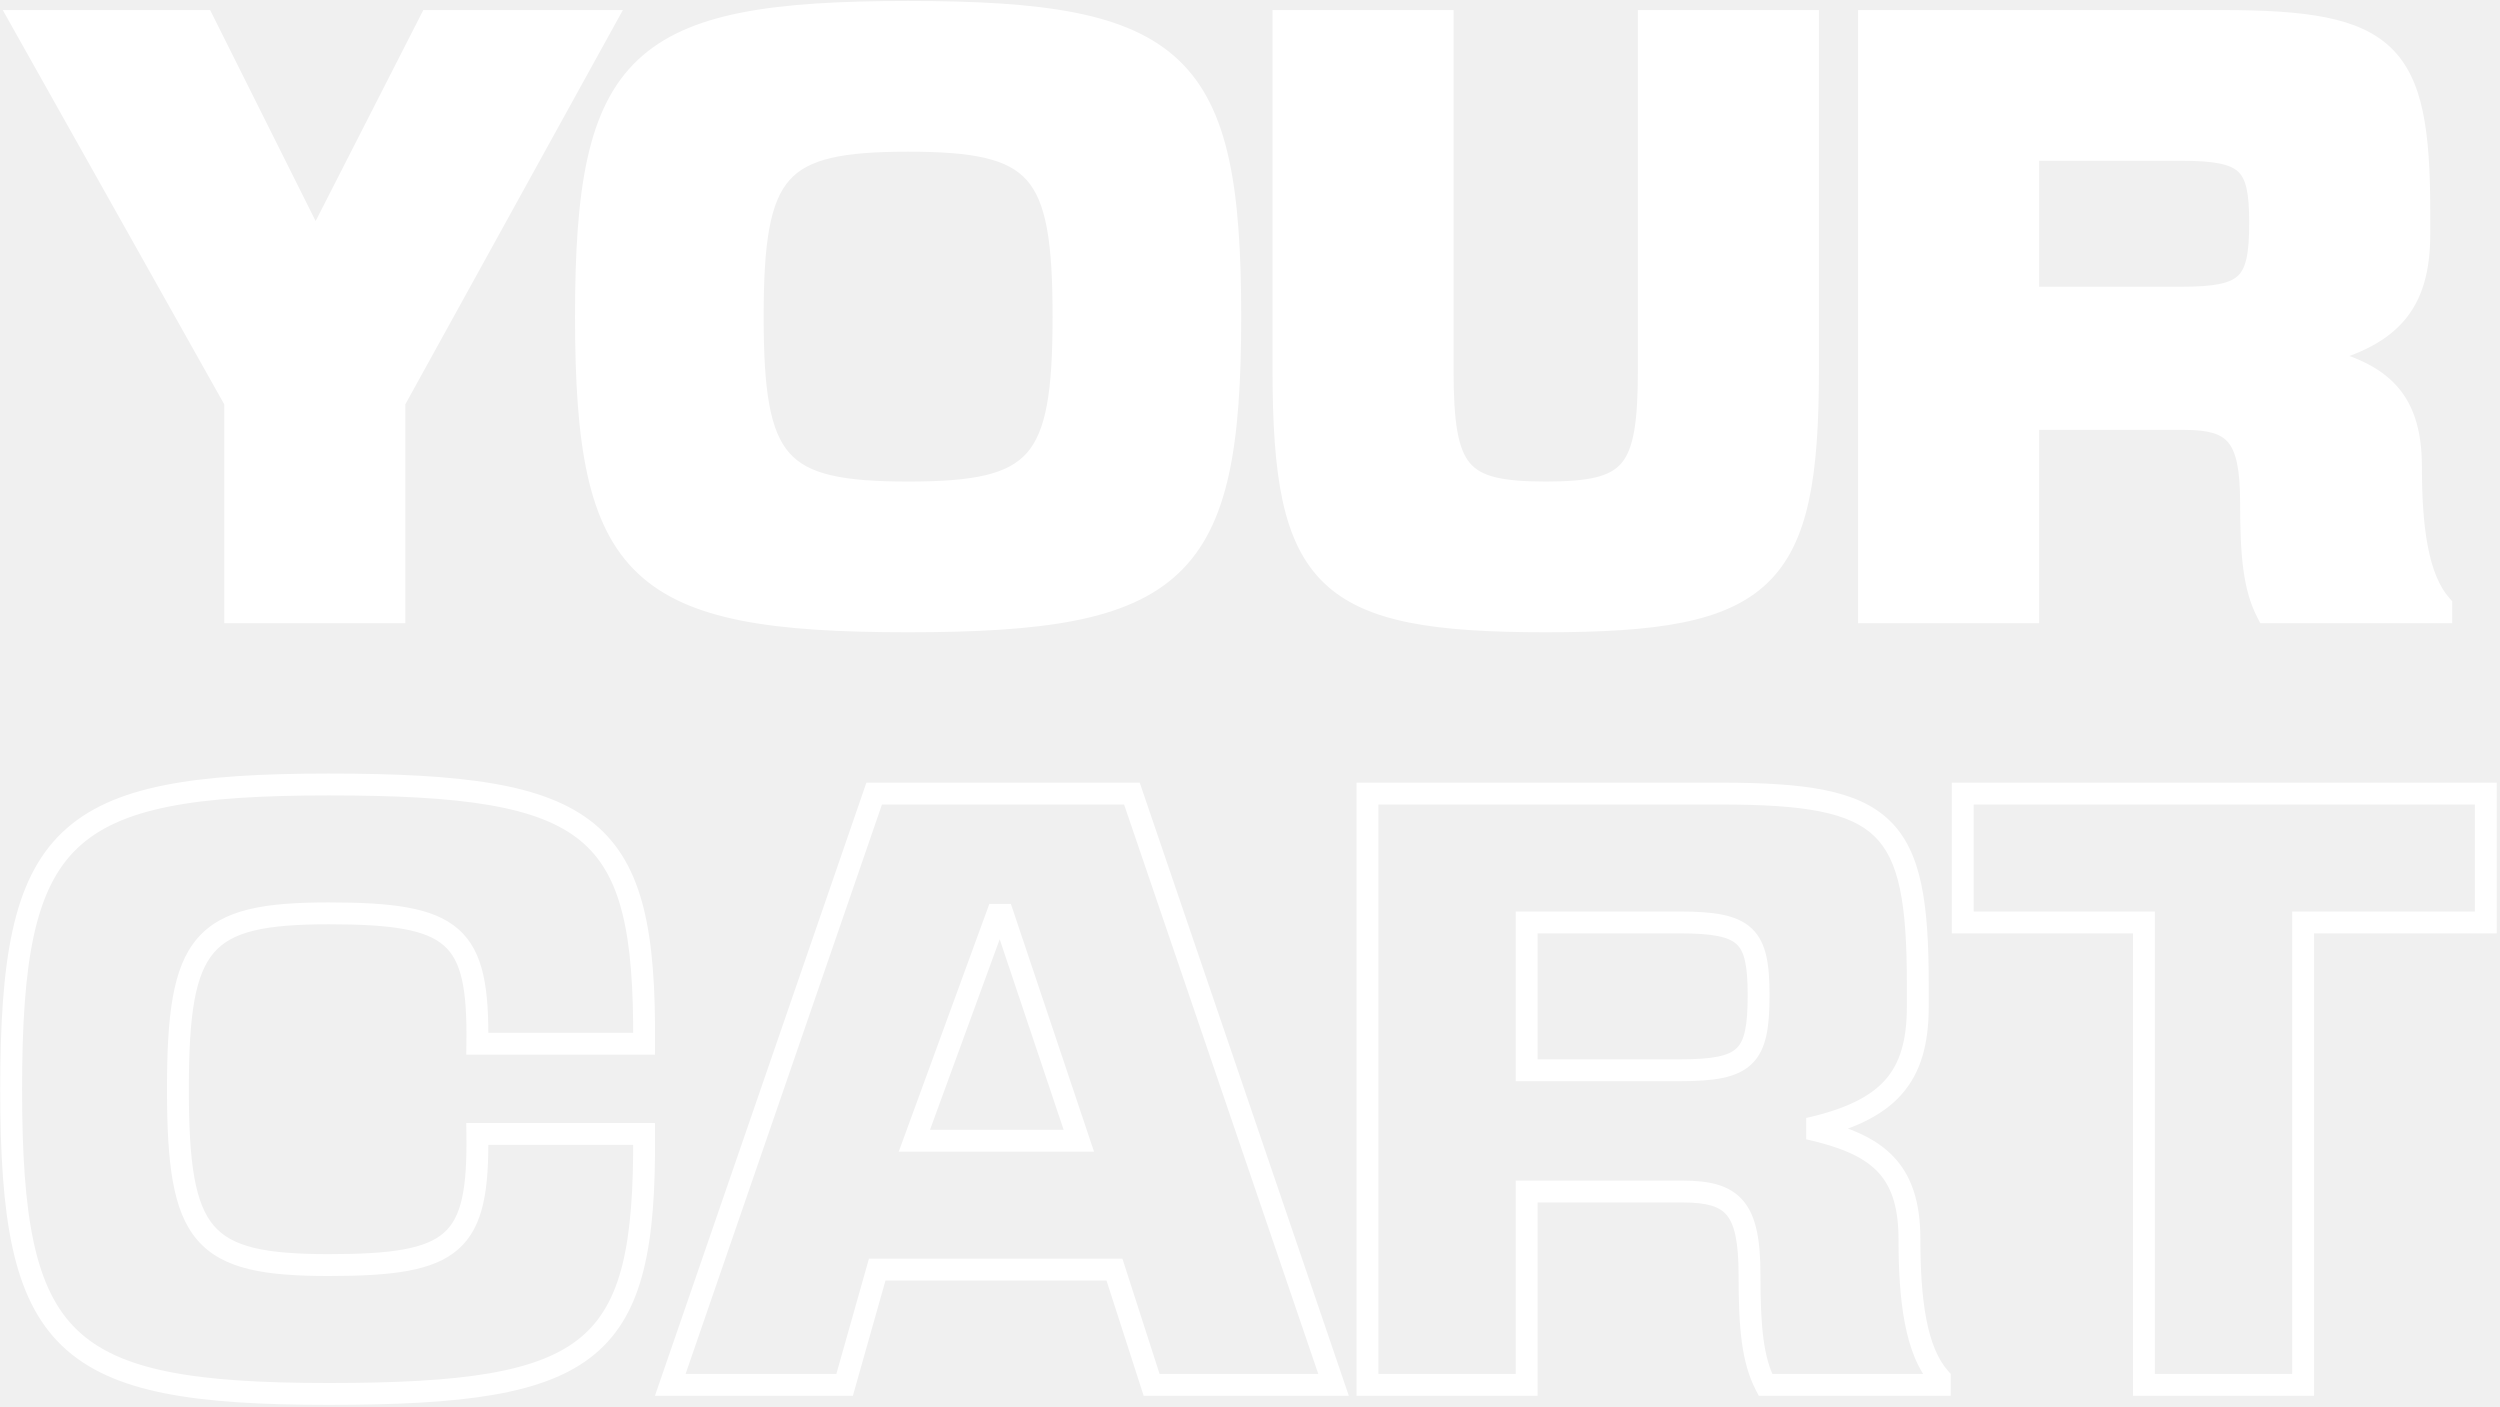
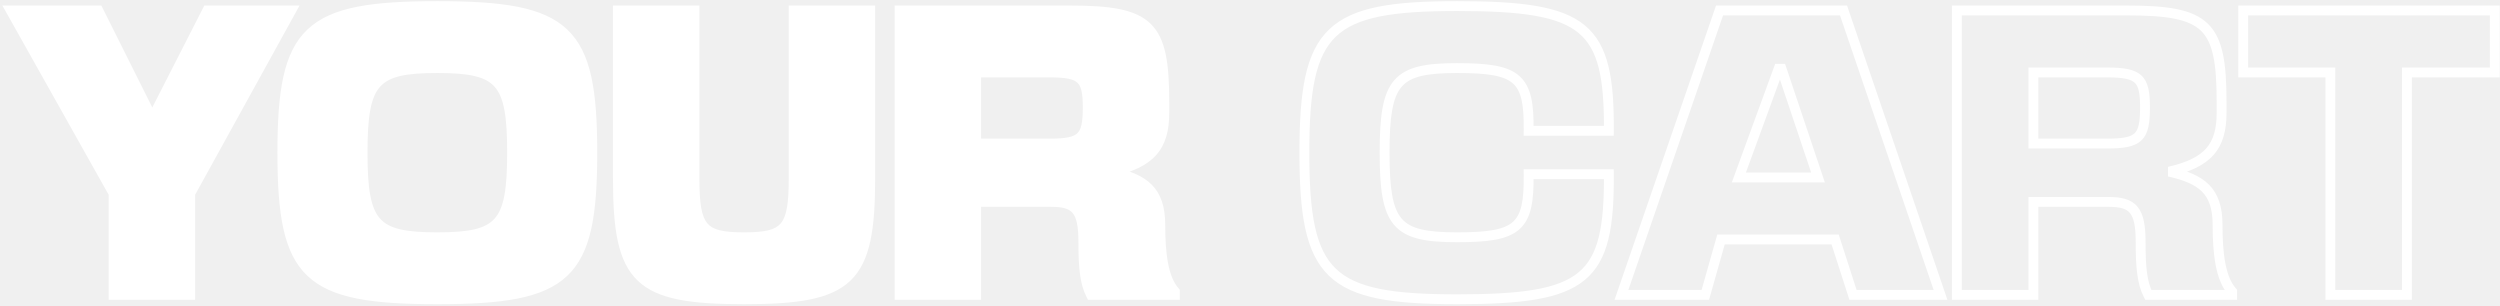
- <svg xmlns="http://www.w3.org/2000/svg" width="343" height="193" viewBox="0 0 343 193" fill="none">
-   <path d="M82.918 2.88H58.998L43.606 33.04H42.982L27.902 2.88H2.942L32.27 55.088V84H54.11V55.088L82.918 2.88ZM124.593 19.312C142.585 19.312 145.913 23.056 145.913 43.44C145.913 63.824 142.585 67.568 124.593 67.568C106.601 67.568 103.273 63.824 103.273 43.44C103.273 23.056 106.601 19.312 124.593 19.312ZM80.393 43.44C80.393 78.696 87.361 85.248 124.593 85.248C161.825 85.248 168.793 78.696 168.793 43.44C168.793 8.184 161.825 1.632 124.593 1.632C87.361 1.632 80.393 8.184 80.393 43.44ZM248.058 50.72V2.88H226.218V50.72C226.218 64.968 224.034 67.568 212.074 67.568C200.114 67.568 197.93 64.968 197.93 50.72V2.88H176.09V50.72C176.09 79.84 181.706 85.248 212.074 85.248C242.442 85.248 248.058 79.84 248.058 50.72ZM304.89 2.88H256.426V84H278.266V57.48H299.69C306.658 57.48 308.842 59.768 308.842 68.92C308.842 76.2 309.258 80.568 311.026 84H334.946V83.064C331.618 79.32 330.786 72.248 330.786 64.032C330.786 54.152 326.106 50.928 316.954 48.848C327.978 46.352 331.93 41.776 331.93 32.104V28.984C331.93 6.936 327.874 2.88 304.89 2.88ZM278.266 40.84V20.56H299.274C308.426 20.56 310.09 22.328 310.09 30.544C310.09 39.072 308.426 40.84 299.274 40.84H278.266Z" fill="white" />
-   <path d="M82.918 2.88L84.231 3.605L85.459 1.38H82.918V2.88ZM58.998 2.88V1.38H58.079L57.662 2.198L58.998 2.88ZM43.606 33.04V34.54H44.524L44.942 33.722L43.606 33.04ZM42.982 33.04L41.64 33.711L42.055 34.54H42.982V33.04ZM27.902 2.88L29.244 2.209L28.829 1.38H27.902V2.88ZM2.942 2.88V1.38H0.379L1.634 3.615L2.942 2.88ZM32.27 55.088H33.77V54.696L33.578 54.353L32.27 55.088ZM32.27 84H30.77V85.5H32.27V84ZM54.11 84V85.5H55.61V84H54.11ZM54.11 55.088L52.797 54.363L52.61 54.702V55.088H54.11ZM82.918 1.38H58.998V4.38H82.918V1.38ZM57.662 2.198L42.27 32.358L44.942 33.722L60.334 3.562L57.662 2.198ZM43.606 31.54H42.982V34.54H43.606V31.54ZM44.324 32.369L29.244 2.209L26.56 3.551L41.64 33.711L44.324 32.369ZM27.902 1.38H2.942V4.38H27.902V1.38ZM1.634 3.615L30.962 55.823L33.578 54.353L4.25 2.145L1.634 3.615ZM30.77 55.088V84H33.77V55.088H30.77ZM32.27 85.5H54.11V82.5H32.27V85.5ZM55.61 84V55.088H52.61V84H55.61ZM55.423 55.813L84.231 3.605L81.605 2.155L52.797 54.363L55.423 55.813ZM124.593 20.812C129.063 20.812 132.503 21.047 135.171 21.675C137.811 22.297 139.6 23.282 140.877 24.726C142.169 26.187 143.071 28.27 143.637 31.342C144.205 34.421 144.413 38.366 144.413 43.44H147.413C147.413 38.322 147.206 34.155 146.587 30.799C145.968 27.436 144.913 24.761 143.124 22.738C141.32 20.698 138.904 19.473 135.859 18.756C132.843 18.045 129.12 17.812 124.593 17.812V20.812ZM144.413 43.44C144.413 48.514 144.205 52.459 143.637 55.538C143.071 58.61 142.169 60.693 140.877 62.154C139.6 63.598 137.811 64.583 135.171 65.204C132.503 65.833 129.063 66.068 124.593 66.068V69.068C129.12 69.068 132.843 68.835 135.859 68.124C138.904 67.407 141.32 66.182 143.124 64.142C144.913 62.119 145.968 59.444 146.587 56.081C147.206 52.725 147.413 48.558 147.413 43.44H144.413ZM124.593 66.068C120.124 66.068 116.684 65.833 114.016 65.204C111.376 64.583 109.587 63.598 108.31 62.154C107.018 60.693 106.116 58.61 105.55 55.538C104.982 52.459 104.773 48.514 104.773 43.44H101.773C101.773 48.558 101.981 52.725 102.599 56.081C103.219 59.444 104.274 62.119 106.063 64.142C107.867 66.182 110.283 67.407 113.328 68.124C116.344 68.835 120.067 69.068 124.593 69.068V66.068ZM104.773 43.44C104.773 38.366 104.982 34.421 105.55 31.342C106.116 28.27 107.018 26.187 108.31 24.726C109.587 23.282 111.376 22.297 114.016 21.675C116.684 21.047 120.124 20.812 124.593 20.812V17.812C120.067 17.812 116.344 18.045 113.328 18.756C110.283 19.473 107.867 20.698 106.063 22.738C104.274 24.761 103.219 27.436 102.599 30.799C101.981 34.155 101.773 38.322 101.773 43.44H104.773ZM78.893 43.44C78.893 52.281 79.328 59.434 80.6 65.171C81.876 70.929 84.017 75.363 87.501 78.655C90.977 81.94 95.64 83.948 101.689 85.145C107.726 86.339 115.262 86.748 124.593 86.748V83.748C115.309 83.748 108.012 83.338 102.271 82.202C96.542 81.068 92.482 79.235 89.562 76.475C86.65 73.722 84.722 69.907 83.528 64.522C82.33 59.114 81.893 52.227 81.893 43.44H78.893ZM124.593 86.748C133.925 86.748 141.461 86.339 147.498 85.145C153.547 83.948 158.21 81.94 161.686 78.655C165.17 75.363 167.311 70.929 168.587 65.171C169.859 59.434 170.293 52.281 170.293 43.44H167.293C167.293 52.227 166.857 59.114 165.658 64.522C164.465 69.907 162.537 73.722 159.625 76.475C156.705 79.235 152.645 81.068 146.916 82.202C141.175 83.338 133.878 83.748 124.593 83.748V86.748ZM170.293 43.44C170.293 34.599 169.859 27.446 168.587 21.709C167.311 15.951 165.17 11.517 161.686 8.225C158.21 4.94 153.547 2.932 147.498 1.735C141.461 0.541 133.925 0.132 124.593 0.132V3.132C133.878 3.132 141.175 3.542 146.916 4.678C152.645 5.812 156.705 7.645 159.625 10.405C162.537 13.158 164.465 16.973 165.658 22.358C166.857 27.766 167.293 34.653 167.293 43.44H170.293ZM124.593 0.132C115.262 0.132 107.726 0.541 101.689 1.735C95.64 2.932 90.977 4.94 87.501 8.225C84.017 11.517 81.876 15.951 80.6 21.709C79.328 27.446 78.893 34.599 78.893 43.44H81.893C81.893 34.653 82.33 27.766 83.528 22.358C84.722 16.973 86.65 13.158 89.562 10.405C92.482 7.645 96.542 5.812 102.271 4.678C108.012 3.542 115.309 3.132 124.593 3.132V0.132ZM248.058 2.88H249.558V1.38H248.058V2.88ZM226.218 2.88V1.38H224.718V2.88H226.218ZM197.93 2.88H199.43V1.38H197.93V2.88ZM176.09 2.88V1.38H174.59V2.88H176.09ZM249.558 50.72V2.88H246.558V50.72H249.558ZM248.058 1.38H226.218V4.38H248.058V1.38ZM224.718 2.88V50.72H227.718V2.88H224.718ZM224.718 50.72C224.718 54.262 224.58 56.99 224.212 59.106C223.844 61.219 223.266 62.589 222.482 63.523C220.942 65.356 218.124 66.068 212.074 66.068V69.068C217.983 69.068 222.237 68.48 224.779 65.451C226.037 63.954 226.752 62.003 227.167 59.621C227.582 57.242 227.718 54.302 227.718 50.72H224.718ZM212.074 66.068C206.023 66.068 203.205 65.356 201.665 63.523C200.882 62.589 200.304 61.219 199.936 59.106C199.567 56.99 199.43 54.262 199.43 50.72H196.43C196.43 54.302 196.565 57.242 196.98 59.621C197.395 62.003 198.111 63.954 199.368 65.451C201.91 68.48 206.164 69.068 212.074 69.068V66.068ZM199.43 50.72V2.88H196.43V50.72H199.43ZM197.93 1.38H176.09V4.38H197.93V1.38ZM174.59 2.88V50.72H177.59V2.88H174.59ZM174.59 50.72C174.59 58.026 174.94 63.955 175.976 68.719C177.017 73.503 178.772 77.218 181.655 79.986C184.533 82.749 188.385 84.424 193.345 85.419C198.292 86.411 204.458 86.748 212.074 86.748V83.748C204.506 83.748 198.581 83.409 193.935 82.477C189.301 81.548 186.055 80.051 183.732 77.822C181.416 75.598 179.869 72.501 178.907 68.081C177.942 63.641 177.59 57.974 177.59 50.72H174.59ZM212.074 86.748C219.69 86.748 225.855 86.411 230.803 85.419C235.763 84.424 239.615 82.749 242.492 79.986C245.376 77.218 247.131 73.503 248.171 68.719C249.208 63.955 249.558 58.026 249.558 50.72H246.558C246.558 57.974 246.206 63.641 245.24 68.081C244.279 72.501 242.732 75.598 240.415 77.822C238.093 80.051 234.847 81.548 230.213 82.477C225.566 83.409 219.642 83.748 212.074 83.748V86.748ZM256.426 2.88V1.38H254.926V2.88H256.426ZM256.426 84H254.926V85.5H256.426V84ZM278.266 84V85.5H279.766V84H278.266ZM278.266 57.48V55.98H276.766V57.48H278.266ZM311.026 84L309.692 84.687L310.111 85.5H311.026V84ZM334.946 84V85.5H336.446V84H334.946ZM334.946 83.064H336.446V82.494L336.067 82.067L334.946 83.064ZM316.954 48.848L316.622 47.385L316.621 50.311L316.954 48.848ZM278.266 40.84H276.766V42.34H278.266V40.84ZM278.266 20.56V19.06H276.766V20.56H278.266ZM304.89 1.38H256.426V4.38H304.89V1.38ZM254.926 2.88V84H257.926V2.88H254.926ZM256.426 85.5H278.266V82.5H256.426V85.5ZM279.766 84V57.48H276.766V84H279.766ZM278.266 58.98H299.69V55.98H278.266V58.98ZM299.69 58.98C303.101 58.98 304.764 59.563 305.722 60.723C306.766 61.987 307.342 64.341 307.342 68.92H310.342C310.342 64.347 309.826 60.981 308.035 58.813C306.159 56.541 303.246 55.98 299.69 55.98V58.98ZM307.342 68.92C307.342 76.177 307.737 80.892 309.692 84.687L312.359 83.313C310.778 80.244 310.342 76.223 310.342 68.92H307.342ZM311.026 85.5H334.946V82.5H311.026V85.5ZM336.446 84V83.064H333.446V84H336.446ZM336.067 82.067C334.661 80.487 333.692 78.089 333.091 74.943C332.493 71.816 332.286 68.103 332.286 64.032H329.286C329.286 68.177 329.494 72.108 330.144 75.507C330.791 78.887 331.902 81.897 333.825 84.061L336.067 82.067ZM332.286 64.032C332.286 58.854 331.053 55.13 328.359 52.451C325.73 49.837 321.916 48.438 317.286 47.385L316.621 50.311C321.143 51.338 324.245 52.591 326.244 54.579C328.178 56.502 329.286 59.33 329.286 64.032H332.286ZM317.285 50.311C322.913 49.037 327.023 47.175 329.697 44.163C332.402 41.116 333.43 37.132 333.43 32.104H330.43C330.43 36.748 329.481 39.888 327.454 42.171C325.396 44.489 322.019 46.163 316.622 47.385L317.285 50.311ZM333.43 32.104V28.984H330.43V32.104H333.43ZM333.43 28.984C333.43 23.448 333.177 18.932 332.404 15.292C331.627 11.632 330.3 8.747 328.073 6.587C325.85 4.432 322.882 3.145 319.106 2.388C315.343 1.633 310.659 1.38 304.89 1.38V4.38C310.612 4.38 315.054 4.634 318.516 5.329C321.964 6.021 324.32 7.126 325.984 8.741C327.644 10.351 328.768 12.614 329.469 15.915C330.175 19.237 330.43 23.496 330.43 28.984H333.43ZM279.766 40.84V20.56H276.766V40.84H279.766ZM278.266 22.06H299.274V19.06H278.266V22.06ZM299.274 22.06C301.532 22.06 303.232 22.171 304.525 22.434C305.807 22.696 306.578 23.086 307.085 23.563C307.583 24.032 307.968 24.718 308.224 25.849C308.485 27.003 308.59 28.519 308.59 30.544H311.59C311.59 28.461 311.486 26.675 311.15 25.187C310.807 23.675 310.204 22.379 309.142 21.379C308.089 20.387 306.728 19.822 305.124 19.495C303.531 19.17 301.591 19.06 299.274 19.06V22.06ZM308.59 30.544C308.59 32.649 308.485 34.227 308.221 35.429C307.963 36.611 307.573 37.327 307.071 37.812C306.564 38.301 305.797 38.697 304.52 38.962C303.23 39.229 301.533 39.34 299.274 39.34V42.34C301.59 42.34 303.533 42.23 305.129 41.899C306.738 41.566 308.103 40.987 309.156 39.968C310.215 38.945 310.813 37.62 311.152 36.072C311.487 34.544 311.59 32.703 311.59 30.544H308.59ZM299.274 39.34H278.266V42.34H299.274V39.34ZM88.37 155.576L89.87 155.566L89.86 154.076H88.37V155.576ZM65.49 155.576V154.076H63.969L63.99 155.597L65.49 155.576ZM65.49 143.2L63.99 143.179L63.969 144.7H65.49V143.2ZM88.37 143.2V144.7H89.86L89.87 143.21L88.37 143.2ZM88.37 154.076H65.49V157.076H88.37V154.076ZM63.99 155.597C64.042 159.363 63.876 162.241 63.373 164.461C62.875 166.651 62.07 168.107 60.898 169.141C59.705 170.191 57.977 170.942 55.378 171.416C52.775 171.892 49.427 172.068 45.106 172.068V175.068C49.469 175.068 53.038 174.893 55.917 174.368C58.801 173.841 61.123 172.941 62.881 171.391C64.659 169.825 65.706 167.732 66.298 165.125C66.883 162.548 67.042 159.381 66.99 155.555L63.99 155.597ZM45.106 172.068C36.297 172.068 31.833 171.07 29.344 168.171C28.091 166.711 27.214 164.624 26.663 161.546C26.112 158.463 25.91 154.515 25.91 149.44H22.91C22.91 154.557 23.111 158.721 23.71 162.074C24.31 165.43 25.331 168.101 27.068 170.125C30.56 174.194 36.443 175.068 45.106 175.068V172.068ZM25.91 149.44C25.91 144.365 26.112 140.417 26.663 137.334C27.214 134.256 28.091 132.169 29.344 130.709C31.833 127.81 36.297 126.812 45.106 126.812V123.812C36.443 123.812 30.56 124.686 27.068 128.755C25.331 130.779 24.31 133.45 23.71 136.807C23.111 140.159 22.91 144.323 22.91 149.44H25.91ZM45.106 126.812C49.427 126.812 52.775 126.988 55.379 127.462C57.979 127.935 59.707 128.683 60.9 129.729C62.073 130.757 62.877 132.203 63.373 134.377C63.876 136.582 64.042 139.439 63.99 143.179L66.99 143.221C67.042 139.421 66.883 136.272 66.298 133.709C65.705 131.115 64.657 129.032 62.878 127.473C61.12 125.932 58.799 125.035 55.916 124.511C53.038 123.987 49.47 123.812 45.106 123.812V126.812ZM65.49 144.7H88.37V141.7H65.49V144.7ZM89.87 143.21C89.974 128.296 88.401 118.677 81.537 113.026C78.129 110.22 73.561 108.516 67.637 107.499C61.714 106.482 54.304 106.132 45.106 106.132V109.132C54.264 109.132 61.466 109.484 67.129 110.456C72.792 111.428 76.785 113 79.63 115.342C85.272 119.987 86.975 128.152 86.87 143.19L89.87 143.21ZM45.106 106.132C35.904 106.132 28.471 106.541 22.514 107.736C16.545 108.934 11.943 110.944 8.513 114.232C5.077 117.526 2.968 121.959 1.711 127.714C0.458 133.448 0.03 140.599 0.03 149.44H3.03C3.03 140.653 3.46 133.764 4.642 128.354C5.819 122.965 7.72 119.149 10.589 116.398C13.464 113.641 17.462 111.81 23.105 110.677C28.761 109.542 35.952 109.132 45.106 109.132V106.132ZM0.03 149.44C0.03 158.281 0.458 165.432 1.711 171.166C2.968 176.921 5.077 181.354 8.513 184.648C11.943 187.936 16.545 189.946 22.514 191.144C28.471 192.339 35.904 192.748 45.106 192.748V189.748C35.952 189.748 28.761 189.338 23.105 188.203C17.462 187.07 13.464 185.239 10.589 182.482C7.72 179.731 5.819 175.915 4.642 170.526C3.46 165.116 3.03 158.227 3.03 149.44H0.03ZM45.106 192.748C54.304 192.748 61.714 192.398 67.638 191.379C73.561 190.361 78.13 188.653 81.538 185.84C88.401 180.175 89.974 170.531 89.87 155.566L86.87 155.586C86.975 170.677 85.271 178.869 79.628 183.526C76.784 185.874 72.791 187.449 67.129 188.423C61.466 189.396 54.264 189.748 45.106 189.748V192.748ZM155.297 108.88L156.717 108.396L156.371 107.38H155.297V108.88ZM119.937 108.88V107.38H118.868L118.519 108.391L119.937 108.88ZM91.961 190L90.543 189.511L89.857 191.5H91.961V190ZM115.881 190V191.5H117.016L117.325 190.408L115.881 190ZM120.353 174.192V172.692H119.219L118.91 173.784L120.353 174.192ZM152.905 174.192L154.333 173.732L153.998 172.692H152.905V174.192ZM158.001 190L156.574 190.46L156.909 191.5H158.001V190ZM182.961 190V191.5H185.058L184.381 189.516L182.961 190ZM125.449 156.512L124.041 155.997L123.304 158.012H125.449V156.512ZM136.785 125.52V124.02H135.737L135.377 125.005L136.785 125.52ZM137.617 125.52L139.039 125.043L138.696 124.02H137.617V125.52ZM148.017 156.512V158.012H150.103L149.439 156.035L148.017 156.512ZM155.297 107.38H119.937V110.38H155.297V107.38ZM118.519 108.391L90.543 189.511L93.379 190.489L121.355 109.369L118.519 108.391ZM91.961 191.5H115.881V188.5H91.961V191.5ZM117.325 190.408L121.797 174.6L118.91 173.784L114.438 189.592L117.325 190.408ZM120.353 175.692H152.905V172.692H120.353V175.692ZM151.478 174.652L156.574 190.46L159.429 189.54L154.333 173.732L151.478 174.652ZM158.001 191.5H182.961V188.5H158.001V191.5ZM184.381 189.516L156.717 108.396L153.878 109.364L181.542 190.484L184.381 189.516ZM126.858 157.027L138.194 126.035L135.377 125.005L124.041 155.997L126.858 157.027ZM136.785 127.02H137.617V124.02H136.785V127.02ZM136.195 125.997L146.595 156.989L149.439 156.035L139.039 125.043L136.195 125.997ZM148.017 155.012H125.449V158.012H148.017V155.012ZM187.617 108.88V107.38H186.117V108.88H187.617ZM187.617 190H186.117V191.5H187.617V190ZM209.457 190V191.5H210.957V190H209.457ZM209.457 163.48V161.98H207.957V163.48H209.457ZM242.217 190L240.884 190.687L241.302 191.5H242.217V190ZM266.137 190V191.5H267.637V190H266.137ZM266.137 189.064H267.637V188.494L267.258 188.067L266.137 189.064ZM248.145 154.848L247.814 153.385L247.813 156.311L248.145 154.848ZM209.457 146.84H207.957V148.34H209.457V146.84ZM209.457 126.56V125.06H207.957V126.56H209.457ZM236.081 107.38H187.617V110.38H236.081V107.38ZM186.117 108.88V190H189.117V108.88H186.117ZM187.617 191.5H209.457V188.5H187.617V191.5ZM210.957 190V163.48H207.957V190H210.957ZM209.457 164.98H230.881V161.98H209.457V164.98ZM230.881 164.98C234.292 164.98 235.955 165.563 236.913 166.723C237.957 167.987 238.533 170.34 238.533 174.92H241.533C241.533 170.348 241.017 166.981 239.227 164.813C237.351 162.541 234.438 161.98 230.881 161.98V164.98ZM238.533 174.92C238.533 182.177 238.929 186.892 240.884 190.687L243.55 189.313C241.969 186.244 241.533 182.223 241.533 174.92H238.533ZM242.217 191.5H266.137V188.5H242.217V191.5ZM267.637 190V189.064H264.637V190H267.637ZM267.258 188.067C265.853 186.486 264.884 184.089 264.282 180.943C263.684 177.816 263.477 174.103 263.477 170.032H260.477C260.477 174.177 260.686 178.108 261.336 181.507C261.982 184.887 263.093 187.898 265.016 190.061L267.258 188.067ZM263.477 170.032C263.477 164.854 262.245 161.13 259.551 158.451C256.922 155.837 253.108 154.438 248.477 153.385L247.813 156.311C252.334 157.338 255.436 158.591 257.435 160.579C259.37 162.502 260.477 165.33 260.477 170.032H263.477ZM248.476 156.311C254.104 155.037 258.215 153.175 260.889 150.163C263.594 147.116 264.621 143.132 264.621 138.104H261.621C261.621 142.748 260.672 145.888 258.645 148.171C256.587 150.489 253.21 152.163 247.814 153.385L248.476 156.311ZM264.621 138.104V134.984H261.621V138.104H264.621ZM264.621 134.984C264.621 129.448 264.369 124.932 263.595 121.292C262.818 117.632 261.492 114.747 259.264 112.587C257.042 110.432 254.074 109.145 250.297 108.388C246.534 107.633 241.85 107.38 236.081 107.38V110.38C241.804 110.38 246.246 110.634 249.707 111.329C253.156 112.021 255.511 113.126 257.176 114.741C258.836 116.351 259.96 118.614 260.661 121.915C261.366 125.237 261.621 129.496 261.621 134.984H264.621ZM210.957 146.84V126.56H207.957V146.84H210.957ZM209.457 128.06H230.465V125.06H209.457V128.06ZM230.465 128.06C232.724 128.06 234.423 128.171 235.716 128.434C236.999 128.696 237.77 129.086 238.277 129.563C238.775 130.032 239.159 130.718 239.415 131.849C239.676 133.003 239.781 134.519 239.781 136.544H242.781C242.781 134.461 242.678 132.675 242.341 131.187C241.999 129.675 241.395 128.379 240.333 127.379C239.28 126.387 237.919 125.822 236.316 125.495C234.723 125.17 232.782 125.06 230.465 125.06V128.06ZM239.781 136.544C239.781 138.649 239.676 140.227 239.413 141.43C239.154 142.611 238.764 143.327 238.262 143.812C237.756 144.301 236.989 144.697 235.712 144.962C234.422 145.229 232.724 145.34 230.465 145.34V148.34C232.782 148.34 234.724 148.23 236.32 147.899C237.929 147.566 239.294 146.987 240.348 145.968C241.406 144.945 242.004 143.62 242.343 142.071C242.678 140.544 242.781 138.703 242.781 136.544H239.781ZM230.465 145.34H209.457V148.34H230.465V145.34ZM294.146 190H292.646V191.5H294.146V190ZM315.986 190V191.5H317.486V190H315.986ZM315.986 126.56V125.06H314.486V126.56H315.986ZM341.05 126.56V128.06H342.55V126.56H341.05ZM341.05 108.88H342.55V107.38H341.05V108.88ZM269.29 108.88V107.38H267.79V108.88H269.29ZM269.29 126.56H267.79V128.06H269.29V126.56ZM294.146 126.56H295.646V125.06H294.146V126.56ZM294.146 191.5H315.986V188.5H294.146V191.5ZM317.486 190V126.56H314.486V190H317.486ZM315.986 128.06H341.05V125.06H315.986V128.06ZM342.55 126.56V108.88H339.55V126.56H342.55ZM341.05 107.38H269.29V110.38H341.05V107.38ZM267.79 108.88V126.56H270.79V108.88H267.79ZM269.29 128.06H294.146V125.06H269.29V128.06ZM292.646 126.56V190H295.646V126.56H292.646Z" fill="white" />
+ <svg xmlns="http://www.w3.org/2000/svg" width="761" height="93" viewBox="0 0 761 93" fill="none">
+   <path d="M88.642 3.185H63.112L46.684 35.375H46.019L29.924 3.185H3.284L34.586 58.907V89.765H57.895V58.907L88.642 3.185ZM133.123 20.723C152.326 20.723 155.878 24.719 155.878 46.475C155.878 68.231 152.326 72.227 133.123 72.227C113.92 72.227 110.368 68.231 110.368 46.475C110.368 24.719 113.92 20.723 133.123 20.723ZM85.948 46.475C85.948 84.104 93.385 91.097 133.123 91.097C172.861 91.097 180.298 84.104 180.298 46.475C180.298 8.846 172.861 1.853 133.123 1.853C93.385 1.853 85.948 8.846 85.948 46.475ZM264.898 54.245V3.185H241.588V54.245C241.588 69.452 239.257 72.227 226.492 72.227C213.727 72.227 211.396 69.452 211.396 54.245V3.185H188.086V54.245C188.086 85.325 194.08 91.097 226.492 91.097C258.904 91.097 264.898 85.325 264.898 54.245ZM325.555 3.185H273.829V89.765H297.139V61.46H320.005C327.442 61.46 329.773 63.902 329.773 73.67C329.773 81.44 330.217 86.102 332.104 89.765H357.634V88.766C354.082 84.77 353.194 77.222 353.194 68.453C353.194 57.908 348.199 54.467 338.431 52.247C350.197 49.583 354.415 44.699 354.415 34.376V31.046C354.415 7.514 350.086 3.185 325.555 3.185ZM297.139 43.7V22.055H319.561C329.329 22.055 331.105 23.942 331.105 32.711C331.105 41.813 329.329 43.7 319.561 43.7H297.139Z" fill="white" />
+   <path d="M88.642 3.185L89.956 3.91L91.183 1.685H88.642V3.185ZM63.112 3.185V1.685H62.194L61.776 2.503L63.112 3.185ZM46.684 35.375V36.875H47.603L48.021 36.057L46.684 35.375ZM46.019 35.375L44.677 36.046L45.092 36.875H46.019V35.375ZM29.924 3.185L31.265 2.514L30.851 1.685H29.924V3.185ZM3.284 3.185V1.685H0.72L1.976 3.92L3.284 3.185ZM34.586 58.907H36.086V58.515L35.893 58.172L34.586 58.907ZM34.586 89.765H33.086V91.265H34.586V89.765ZM57.895 89.765V91.265H59.395V89.765H57.895ZM57.895 58.907L56.582 58.182L56.395 58.521V58.907H57.895ZM88.642 1.685H63.112V4.685H88.642V1.685ZM61.776 2.503L45.349 34.693L48.021 36.057L64.449 3.867L61.776 2.503ZM46.684 33.875H46.019V36.875H46.684V33.875ZM47.36 34.704L31.265 2.514L28.582 3.856L44.677 36.046L47.36 34.704ZM29.924 1.685H3.284V4.685H29.924V1.685ZM1.976 3.92L33.278 59.642L35.893 58.172L4.591 2.451L1.976 3.92ZM33.086 58.907V89.765H36.086V58.907H33.086ZM34.586 91.265H57.895V88.265H34.586V91.265ZM59.395 89.765V58.907H56.395V89.765H59.395ZM59.209 59.632L89.956 3.91L87.329 2.461L56.582 58.182L59.209 59.632ZM133.123 22.223C137.896 22.223 141.577 22.474 144.436 23.148C147.267 23.814 149.198 24.874 150.578 26.434C151.974 28.013 152.942 30.256 153.548 33.545C154.155 36.84 154.378 41.058 154.378 46.475H157.378C157.378 41.014 157.157 36.574 156.498 33.001C155.838 29.422 154.718 26.587 152.825 24.447C150.917 22.289 148.36 20.99 145.124 20.227C141.916 19.472 137.952 19.223 133.123 19.223V22.223ZM154.378 46.475C154.378 51.893 154.155 56.11 153.548 59.405C152.942 62.694 151.974 64.938 150.578 66.516C149.198 68.077 147.267 69.136 144.436 69.803C141.577 70.476 137.896 70.727 133.123 70.727V73.727C137.952 73.727 141.916 73.478 145.124 72.723C148.36 71.961 150.917 70.661 152.825 68.503C154.718 66.363 155.838 63.529 156.498 59.949C157.157 56.376 157.378 51.936 157.378 46.475H154.378ZM133.123 70.727C128.351 70.727 124.67 70.476 121.81 69.803C118.98 69.136 117.048 68.077 115.668 66.516C114.272 64.938 113.305 62.694 112.698 59.405C112.091 56.11 111.868 51.893 111.868 46.475H108.868C108.868 51.936 109.089 56.376 109.748 59.949C110.408 63.529 111.528 66.363 113.421 68.503C115.329 70.661 117.886 71.961 121.122 72.723C124.33 73.478 128.294 73.727 133.123 73.727V70.727ZM111.868 46.475C111.868 41.058 112.091 36.84 112.698 33.545C113.305 30.256 114.272 28.013 115.668 26.434C117.048 24.874 118.98 23.814 121.81 23.148C124.67 22.474 128.351 22.223 133.123 22.223V19.223C128.294 19.223 124.33 19.472 121.122 20.227C117.886 20.99 115.329 22.289 113.421 24.447C111.528 26.587 110.408 29.422 109.748 33.001C109.089 36.574 108.868 41.014 108.868 46.475H111.868ZM84.448 46.475C84.448 55.91 84.912 63.535 86.267 69.647C87.626 75.78 89.905 80.491 93.604 83.987C97.295 87.476 102.251 89.613 108.696 90.888C115.13 92.161 123.165 92.597 133.123 92.597V89.597C123.212 89.597 115.416 89.159 109.279 87.945C103.153 86.733 98.799 84.77 95.664 81.807C92.537 78.851 90.472 74.758 89.196 68.998C87.914 63.215 87.448 55.855 87.448 46.475H84.448ZM133.123 92.597C143.081 92.597 151.116 92.161 157.55 90.888C163.995 89.613 168.952 87.476 172.643 83.987C176.342 80.491 178.62 75.78 179.98 69.647C181.334 63.535 181.798 55.91 181.798 46.475H178.798C178.798 55.855 178.332 63.215 177.051 68.998C175.774 74.758 173.71 78.851 170.582 81.807C167.447 84.77 163.093 86.733 156.968 87.945C150.83 89.159 143.034 89.597 133.123 89.597V92.597ZM181.798 46.475C181.798 37.041 181.334 29.415 179.98 23.304C178.62 17.17 176.342 12.459 172.643 8.963C168.952 5.475 163.995 3.338 157.55 2.062C151.116 0.789 143.081 0.353 133.123 0.353V3.353C143.034 3.353 150.83 3.791 156.968 5.005C163.093 6.217 167.447 8.18 170.582 11.143C173.71 14.099 175.774 18.192 177.051 23.953C178.332 29.736 178.798 37.095 178.798 46.475H181.798ZM133.123 0.353C123.165 0.353 115.13 0.789 108.696 2.062C102.251 3.338 97.295 5.475 93.604 8.963C89.905 12.459 87.626 17.17 86.267 23.304C84.912 29.415 84.448 37.041 84.448 46.475H87.448C87.448 37.095 87.914 29.736 89.196 23.953C90.472 18.192 92.537 14.099 95.664 11.143C98.799 8.18 103.153 6.217 109.279 5.005C115.416 3.791 123.212 3.353 133.123 3.353V0.353ZM264.898 3.185H266.398V1.685H264.898V3.185ZM241.588 3.185V1.685H240.088V3.185H241.588ZM211.396 3.185H212.896V1.685H211.396V3.185ZM188.086 3.185V1.685H186.586V3.185H188.086ZM266.398 54.245V3.185H263.398V54.245H266.398ZM264.898 1.685H241.588V4.685H264.898V1.685ZM240.088 3.185V54.245H243.088V3.185H240.088ZM240.088 54.245C240.088 58.027 239.941 60.946 239.546 63.213C239.152 65.477 238.53 66.959 237.678 67.974C236.001 69.972 232.945 70.727 226.492 70.727V73.727C232.804 73.727 237.295 73.095 239.975 69.903C241.301 68.324 242.06 66.261 242.502 63.728C242.943 61.197 243.088 58.067 243.088 54.245H240.088ZM226.492 70.727C220.039 70.727 216.982 69.972 215.305 67.974C214.453 66.959 213.831 65.477 213.437 63.213C213.042 60.946 212.896 58.027 212.896 54.245H209.896C209.896 58.067 210.04 61.197 210.481 63.728C210.923 66.261 211.682 68.324 213.008 69.903C215.688 73.095 220.18 73.727 226.492 73.727V70.727ZM212.896 54.245V3.185H209.896V54.245H212.896ZM211.396 1.685H188.086V4.685H211.396V1.685ZM186.586 3.185V54.245H189.586V3.185H186.586ZM186.586 54.245C186.586 62.041 186.959 68.36 188.063 73.434C189.171 78.528 191.037 82.472 194.095 85.408C197.148 88.339 201.239 90.121 206.522 91.18C211.792 92.237 218.365 92.597 226.492 92.597V89.597C218.413 89.597 212.081 89.236 207.112 88.239C202.155 87.245 198.67 85.642 196.173 83.244C193.681 80.852 192.023 77.526 190.994 72.796C189.961 68.046 189.586 61.989 189.586 54.245H186.586ZM226.492 92.597C234.618 92.597 241.191 92.237 246.461 91.18C251.744 90.121 255.835 88.339 258.888 85.408C261.946 82.472 263.812 78.528 264.92 73.434C266.024 68.36 266.398 62.041 266.398 54.245H263.398C263.398 61.989 263.022 68.046 261.989 72.796C260.96 77.526 259.302 80.852 256.81 83.244C254.313 85.642 250.828 87.245 245.871 88.239C240.902 89.236 234.571 89.597 226.492 89.597V92.597ZM273.829 3.185V1.685H272.329V3.185H273.829ZM273.829 89.765H272.329V91.265H273.829V89.765ZM297.139 89.765V91.265H298.639V89.765H297.139ZM297.139 61.46V59.96H295.639V61.46H297.139ZM332.104 89.765L330.77 90.452L331.189 91.265H332.104V89.765ZM357.634 89.765V91.265H359.134V89.765H357.634ZM357.634 88.766H359.134V88.196L358.755 87.77L357.634 88.766ZM338.431 52.247L338.099 50.784L338.098 53.71L338.431 52.247ZM297.139 43.7H295.639V45.2H297.139V43.7ZM297.139 22.055V20.555H295.639V22.055H297.139ZM325.555 1.685H273.829V4.685H325.555V1.685ZM272.329 3.185V89.765H275.329V3.185H272.329ZM273.829 91.265H297.139V88.265H273.829V91.265ZM298.639 89.765V61.46H295.639V89.765H298.639ZM297.139 62.96H320.005V59.96H297.139V62.96ZM320.005 62.96C323.651 62.96 325.468 63.582 326.521 64.857C327.66 66.237 328.273 68.783 328.273 73.67H331.273C331.273 68.79 330.72 65.231 328.834 62.947C326.863 60.56 323.796 59.96 320.005 59.96V62.96ZM328.273 73.67C328.273 81.417 328.696 86.427 330.77 90.452L333.437 89.078C331.737 85.778 331.273 81.463 331.273 73.67H328.273ZM332.104 91.265H357.634V88.265H332.104V91.265ZM359.134 89.765V88.766H356.134V89.765H359.134ZM358.755 87.77C357.237 86.063 356.198 83.483 355.555 80.118C354.915 76.771 354.694 72.801 354.694 68.453H351.694C351.694 72.875 351.916 77.062 352.608 80.681C353.297 84.282 354.478 87.474 356.513 89.763L358.755 87.77ZM354.694 68.453C354.694 62.942 353.382 58.998 350.533 56.165C347.748 53.396 343.701 51.907 338.763 50.785L338.098 53.71C342.928 54.808 346.263 56.149 348.418 58.292C350.507 60.37 351.694 63.419 351.694 68.453H354.694ZM338.762 53.71C344.761 52.352 349.123 50.371 351.957 47.18C354.821 43.953 355.915 39.73 355.915 34.376H352.915C352.915 39.345 351.9 42.725 349.713 45.188C347.496 47.685 343.867 49.478 338.099 50.784L338.762 53.71ZM355.915 34.376V31.046H352.915V34.376H355.915ZM355.915 31.046C355.915 25.14 355.645 20.328 354.822 16.454C353.995 12.56 352.586 9.501 350.228 7.214C347.875 4.932 344.728 3.565 340.708 2.759C336.702 1.955 331.711 1.685 325.555 1.685V4.685C331.664 4.685 336.413 4.957 340.118 5.7C343.809 6.441 346.344 7.627 348.139 9.368C349.93 11.105 351.137 13.541 351.888 17.077C352.643 20.633 352.915 25.187 352.915 31.046H355.915ZM298.639 43.7V22.055H295.639V43.7H298.639ZM297.139 23.555H319.561V20.555H297.139V23.555ZM319.561 23.555C321.973 23.555 323.796 23.674 325.186 23.957C326.565 24.238 327.408 24.66 327.967 25.187C328.518 25.705 328.936 26.459 329.212 27.678C329.493 28.921 329.605 30.548 329.605 32.711H332.605C332.605 30.49 332.495 28.593 332.138 27.016C331.775 25.415 331.139 24.052 330.024 23.003C328.919 21.962 327.486 21.364 325.785 21.017C324.095 20.673 322.032 20.555 319.561 20.555V23.555ZM329.605 32.711C329.605 34.96 329.493 36.653 329.209 37.947C328.93 39.221 328.507 40.005 327.953 40.541C327.394 41.081 326.555 41.51 325.181 41.794C323.794 42.082 321.974 42.2 319.561 42.2V45.2C322.031 45.2 324.097 45.083 325.79 44.732C327.496 44.378 328.932 43.766 330.038 42.697C331.149 41.623 331.781 40.229 332.14 38.589C332.495 36.97 332.605 35.014 332.605 32.711H329.605ZM319.561 42.2H297.139V45.2H319.561V42.2ZM489.737 53.024L491.237 53.014L491.226 51.524H489.737V53.024ZM465.317 53.024V51.524H463.796L463.817 53.045L465.317 53.024ZM465.317 39.815L463.817 39.794L463.796 41.315H465.317V39.815ZM489.737 39.815V41.315H491.226L491.237 39.826L489.737 39.815ZM489.737 51.524H465.317V54.524H489.737V51.524ZM463.817 53.045C463.872 57.067 463.695 60.148 463.155 62.53C462.621 64.881 461.754 66.457 460.482 67.578C459.19 68.716 457.326 69.522 454.542 70.03C451.754 70.539 448.174 70.727 443.561 70.727V73.727C448.216 73.727 452.017 73.541 455.081 72.981C458.149 72.421 460.607 71.465 462.465 69.828C464.342 68.174 465.452 65.962 466.081 63.194C466.702 60.455 466.872 57.085 466.817 53.004L463.817 53.045ZM443.561 70.727C434.164 70.727 429.351 69.667 426.661 66.533C425.307 64.955 424.366 62.708 423.777 59.413C423.187 56.114 422.972 51.893 422.972 46.475H419.972C419.972 51.935 420.186 56.372 420.824 59.941C421.463 63.514 422.548 66.346 424.385 68.487C428.078 72.79 434.309 73.727 443.561 73.727V70.727ZM422.972 46.475C422.972 41.057 423.187 36.836 423.777 33.537C424.366 30.242 425.307 27.995 426.661 26.418C429.351 23.284 434.164 22.223 443.561 22.223V19.223C434.309 19.223 428.078 20.161 424.385 24.464C422.548 26.605 421.463 29.436 420.824 33.009C420.186 36.578 419.972 41.015 419.972 46.475H422.972ZM443.561 22.223C448.173 22.223 451.754 22.411 454.543 22.919C457.327 23.425 459.192 24.229 460.484 25.361C461.756 26.476 462.622 28.042 463.155 30.376C463.695 32.741 463.872 35.801 463.817 39.794L466.817 39.836C466.872 35.782 466.702 32.432 466.08 29.708C465.451 26.954 464.34 24.752 462.462 23.106C460.605 21.477 458.148 20.525 455.08 19.967C452.017 19.41 448.216 19.223 443.561 19.223V22.223ZM465.317 41.315H489.737V38.315H465.317V41.315ZM491.237 39.826C491.347 23.904 489.664 13.686 482.379 7.688C478.76 4.709 473.905 2.895 467.591 1.811C461.278 0.727 453.377 0.353 443.561 0.353V3.353C453.336 3.353 461.03 3.728 467.083 4.768C473.136 5.807 477.417 7.489 480.472 10.004C486.535 14.996 488.348 23.759 488.237 39.805L491.237 39.826ZM443.561 0.353C433.741 0.353 425.815 0.789 419.468 2.063C413.108 3.339 408.216 5.479 404.574 8.971C400.927 12.468 398.682 17.178 397.343 23.308C396.009 29.418 395.552 37.041 395.552 46.475H398.552C398.552 37.095 399.01 29.733 400.274 23.948C401.533 18.184 403.569 14.091 406.651 11.136C409.738 8.176 414.025 6.215 420.058 5.004C426.105 3.791 433.789 3.353 443.561 3.353V0.353ZM395.552 46.475C395.552 55.909 396.009 63.533 397.343 69.642C398.682 75.772 400.927 80.483 404.574 83.98C408.216 87.472 413.108 89.611 419.468 90.887C425.815 92.161 433.741 92.597 443.561 92.597V89.597C433.789 89.597 426.105 89.159 420.058 87.946C414.025 86.735 409.738 84.774 406.651 81.814C403.569 78.86 401.533 74.766 400.274 69.002C399.01 63.217 398.552 55.856 398.552 46.475H395.552ZM443.561 92.597C453.377 92.597 461.278 92.223 467.591 91.138C473.905 90.052 478.762 88.234 482.38 85.247C489.664 79.235 491.347 68.99 491.237 53.014L488.237 53.035C488.348 69.137 486.535 77.928 480.471 82.933C477.416 85.455 473.135 87.14 467.083 88.181C461.03 89.222 453.336 89.597 443.561 89.597V92.597ZM561.169 3.185L562.588 2.701L562.242 1.685H561.169V3.185ZM523.429 3.185V1.685H522.359L522.011 2.696L523.429 3.185ZM493.57 89.765L492.152 89.276L491.466 91.265H493.57V89.765ZM519.1 89.765V91.265H520.234L520.543 90.174L519.1 89.765ZM523.873 72.893V71.393H522.738L522.429 72.485L523.873 72.893ZM558.616 72.893L560.043 72.433L559.708 71.393H558.616V72.893ZM564.055 89.765L562.627 90.225L562.962 91.265H564.055V89.765ZM590.695 89.765V91.265H592.791L592.114 89.281L590.695 89.765ZM529.312 54.023L527.903 53.508L527.166 55.523H529.312V54.023ZM541.411 20.945V19.445H540.362L540.002 20.43L541.411 20.945ZM542.299 20.945L543.721 20.468L543.378 19.445H542.299V20.945ZM553.399 54.023V55.523H555.484L554.821 53.546L553.399 54.023ZM561.169 1.685H523.429V4.685H561.169V1.685ZM522.011 2.696L492.152 89.276L494.988 90.254L524.847 3.674L522.011 2.696ZM493.57 91.265H519.1V88.265H493.57V91.265ZM520.543 90.174L525.316 73.302L522.429 72.485L517.656 89.357L520.543 90.174ZM523.873 74.393H558.616V71.393H523.873V74.393ZM557.188 73.353L562.627 90.225L565.482 89.305L560.043 72.433L557.188 73.353ZM564.055 91.265H590.695V88.265H564.055V91.265ZM592.114 89.281L562.588 2.701L559.749 3.669L589.275 90.249L592.114 89.281ZM530.72 54.538L542.819 21.46L540.002 20.43L527.903 53.508L530.72 54.538ZM541.411 22.445H542.299V19.445H541.411V22.445ZM540.877 21.422L551.977 54.5L554.821 53.546L543.721 20.468L540.877 21.422ZM553.399 52.523H529.312V55.523H553.399V52.523ZM595.664 3.185V1.685H594.164V3.185H595.664ZM595.664 89.765H594.164V91.265H595.664V89.765ZM618.974 89.765V91.265H620.474V89.765H618.974ZM618.974 61.46V59.96H617.474V61.46H618.974ZM653.939 89.765L652.605 90.452L653.024 91.265H653.939V89.765ZM679.469 89.765V91.265H680.969V89.765H679.469ZM679.469 88.766H680.969V88.196L680.59 87.77L679.469 88.766ZM660.266 52.247L659.934 50.784L659.933 53.71L660.266 52.247ZM618.974 43.7H617.474V45.2H618.974V43.7ZM618.974 22.055V20.555H617.474V22.055H618.974ZM647.39 1.685H595.664V4.685H647.39V1.685ZM594.164 3.185V89.765H597.164V3.185H594.164ZM595.664 91.265H618.974V88.265H595.664V91.265ZM620.474 89.765V61.46H617.474V89.765H620.474ZM618.974 62.96H641.84V59.96H618.974V62.96ZM641.84 62.96C645.486 62.96 647.303 63.582 648.356 64.857C649.495 66.237 650.108 68.783 650.108 73.67H653.108C653.108 68.79 652.555 65.231 650.669 62.947C648.698 60.56 645.631 59.96 641.84 59.96V62.96ZM650.108 73.67C650.108 81.417 650.531 86.427 652.605 90.452L655.272 89.078C653.572 85.778 653.108 81.463 653.108 73.67H650.108ZM653.939 91.265H679.469V88.265H653.939V91.265ZM680.969 89.765V88.766H677.969V89.765H680.969ZM680.59 87.77C679.072 86.063 678.033 83.483 677.39 80.118C676.75 76.771 676.529 72.801 676.529 68.453H673.529C673.529 72.875 673.751 77.062 674.443 80.681C675.132 84.282 676.313 87.474 678.348 89.763L680.59 87.77ZM676.529 68.453C676.529 62.942 675.217 58.998 672.368 56.165C669.583 53.396 665.536 51.907 660.598 50.785L659.933 53.71C664.763 54.808 668.098 56.149 670.252 58.292C672.342 60.37 673.529 63.419 673.529 68.453H676.529ZM660.597 53.71C666.596 52.352 670.958 50.371 673.792 47.18C676.656 43.953 677.75 39.73 677.75 34.376H674.75C674.75 39.345 673.734 42.725 671.548 45.188C669.331 47.685 665.702 49.478 659.934 50.784L660.597 53.71ZM677.75 34.376V31.046H674.75V34.376H677.75ZM677.75 31.046C677.75 25.14 677.48 20.328 676.657 16.454C675.83 12.56 674.421 9.501 672.063 7.214C669.71 4.932 666.563 3.565 662.543 2.759C658.537 1.955 653.546 1.685 647.39 1.685V4.685C653.499 4.685 658.248 4.957 661.953 5.7C665.644 6.441 668.179 7.627 669.974 9.368C671.765 11.105 672.972 13.541 673.723 17.077C674.478 20.633 674.75 25.187 674.75 31.046H677.75ZM620.474 43.7V22.055H617.474V43.7H620.474ZM618.974 23.555H641.396V20.555H618.974V23.555ZM641.396 23.555C643.808 23.555 645.63 23.674 647.021 23.957C648.4 24.238 649.243 24.66 649.802 25.187C650.353 25.705 650.771 26.459 651.047 27.678C651.328 28.921 651.44 30.548 651.44 32.711H654.44C654.44 30.49 654.329 28.593 653.973 27.016C653.61 25.415 652.973 24.052 651.859 23.003C650.753 21.962 649.321 21.364 647.62 21.017C645.93 20.673 643.867 20.555 641.396 20.555V23.555ZM651.44 32.711C651.44 34.96 651.328 36.653 651.044 37.947C650.765 39.221 650.342 40.005 649.788 40.541C649.229 41.081 648.39 41.51 647.016 41.794C645.629 42.082 643.809 42.2 641.396 42.2V45.2C643.866 45.2 645.932 45.083 647.625 44.732C649.331 44.378 650.767 43.766 651.873 42.697C652.984 41.623 653.615 40.229 653.975 38.589C654.33 36.97 654.44 35.014 654.44 32.711H651.44ZM641.396 42.2H618.974V45.2H641.396V42.2ZM709.362 89.765H707.862V91.265H709.362V89.765ZM732.672 89.765V91.265H734.172V89.765H732.672ZM732.672 22.055V20.555H731.172V22.055H732.672ZM759.423 22.055V23.555H760.923V22.055H759.423ZM759.423 3.185H760.923V1.685H759.423V3.185ZM682.833 3.185V1.685H681.333V3.185H682.833ZM682.833 22.055H681.333V23.555H682.833V22.055ZM709.362 22.055H710.862V20.555H709.362V22.055ZM709.362 91.265H732.672V88.265H709.362V91.265ZM734.172 89.765V22.055H731.172V89.765H734.172ZM732.672 23.555H759.423V20.555H732.672V23.555ZM760.923 22.055V3.185H757.923V22.055H760.923ZM759.423 1.685H682.833V4.685H759.423V1.685ZM681.333 3.185V22.055H684.333V3.185H681.333ZM682.833 23.555H709.362V20.555H682.833V23.555ZM707.862 22.055V89.765H710.862V22.055H707.862Z" fill="white" />
</svg>
